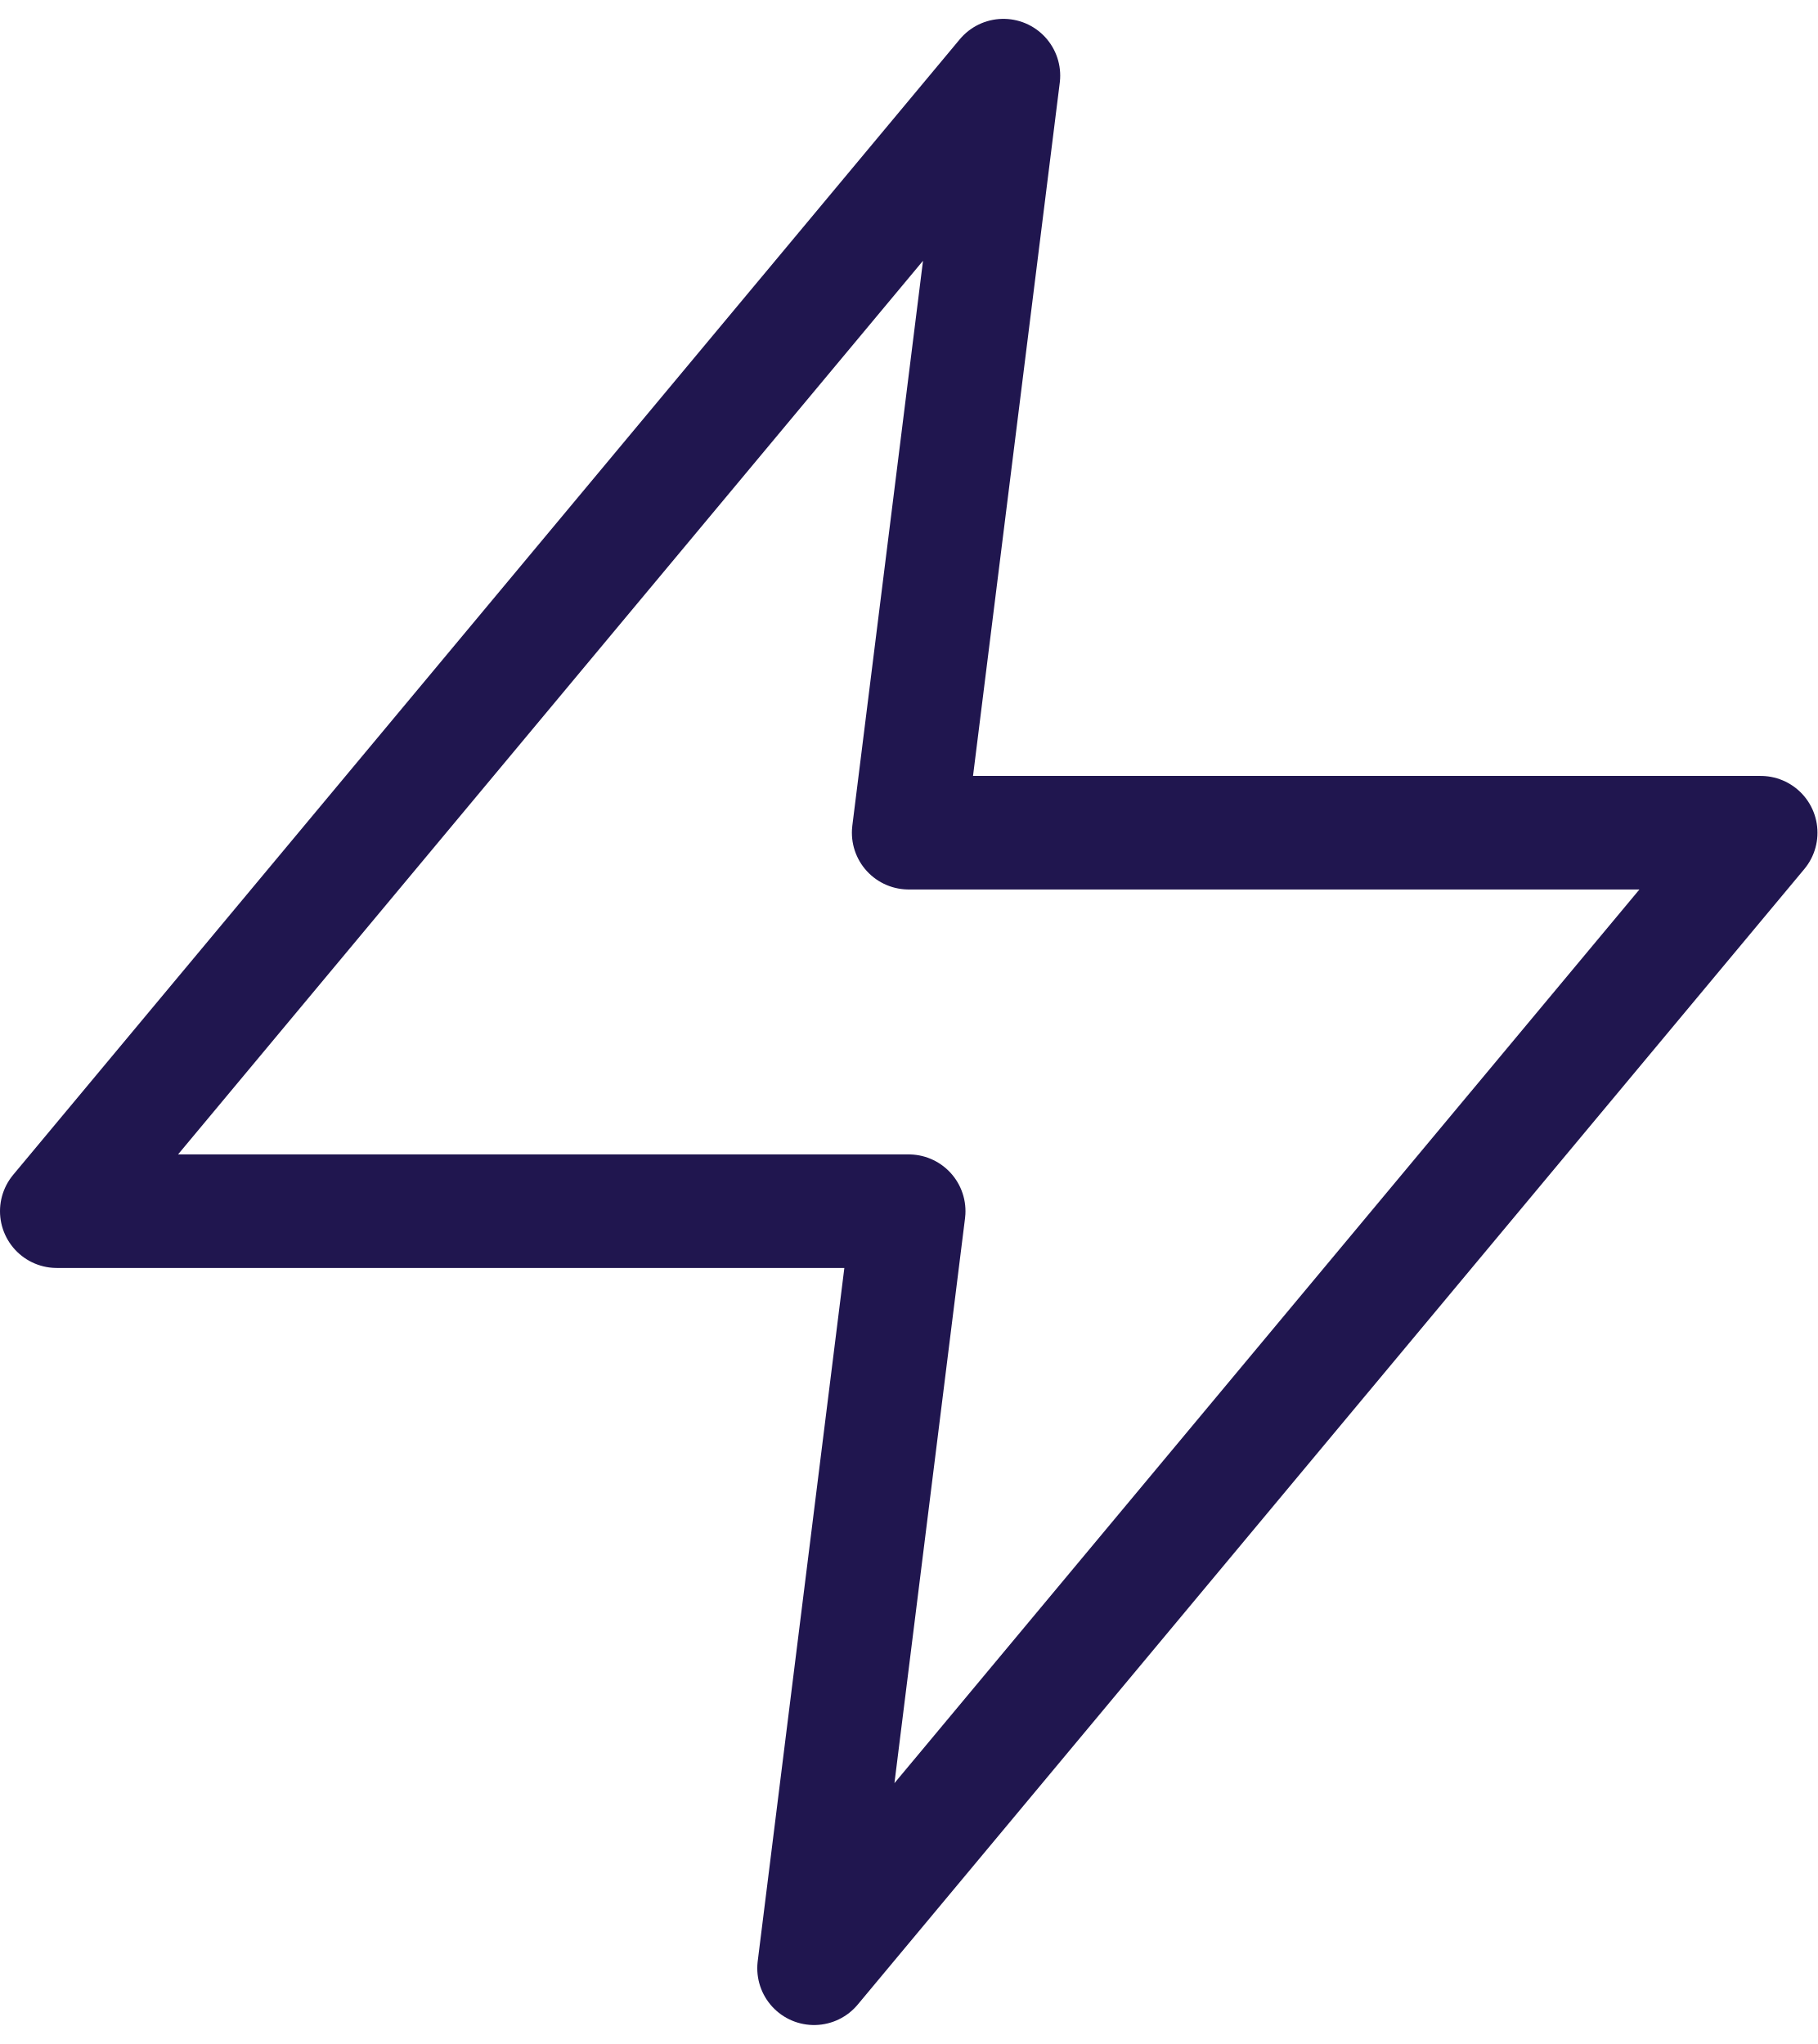
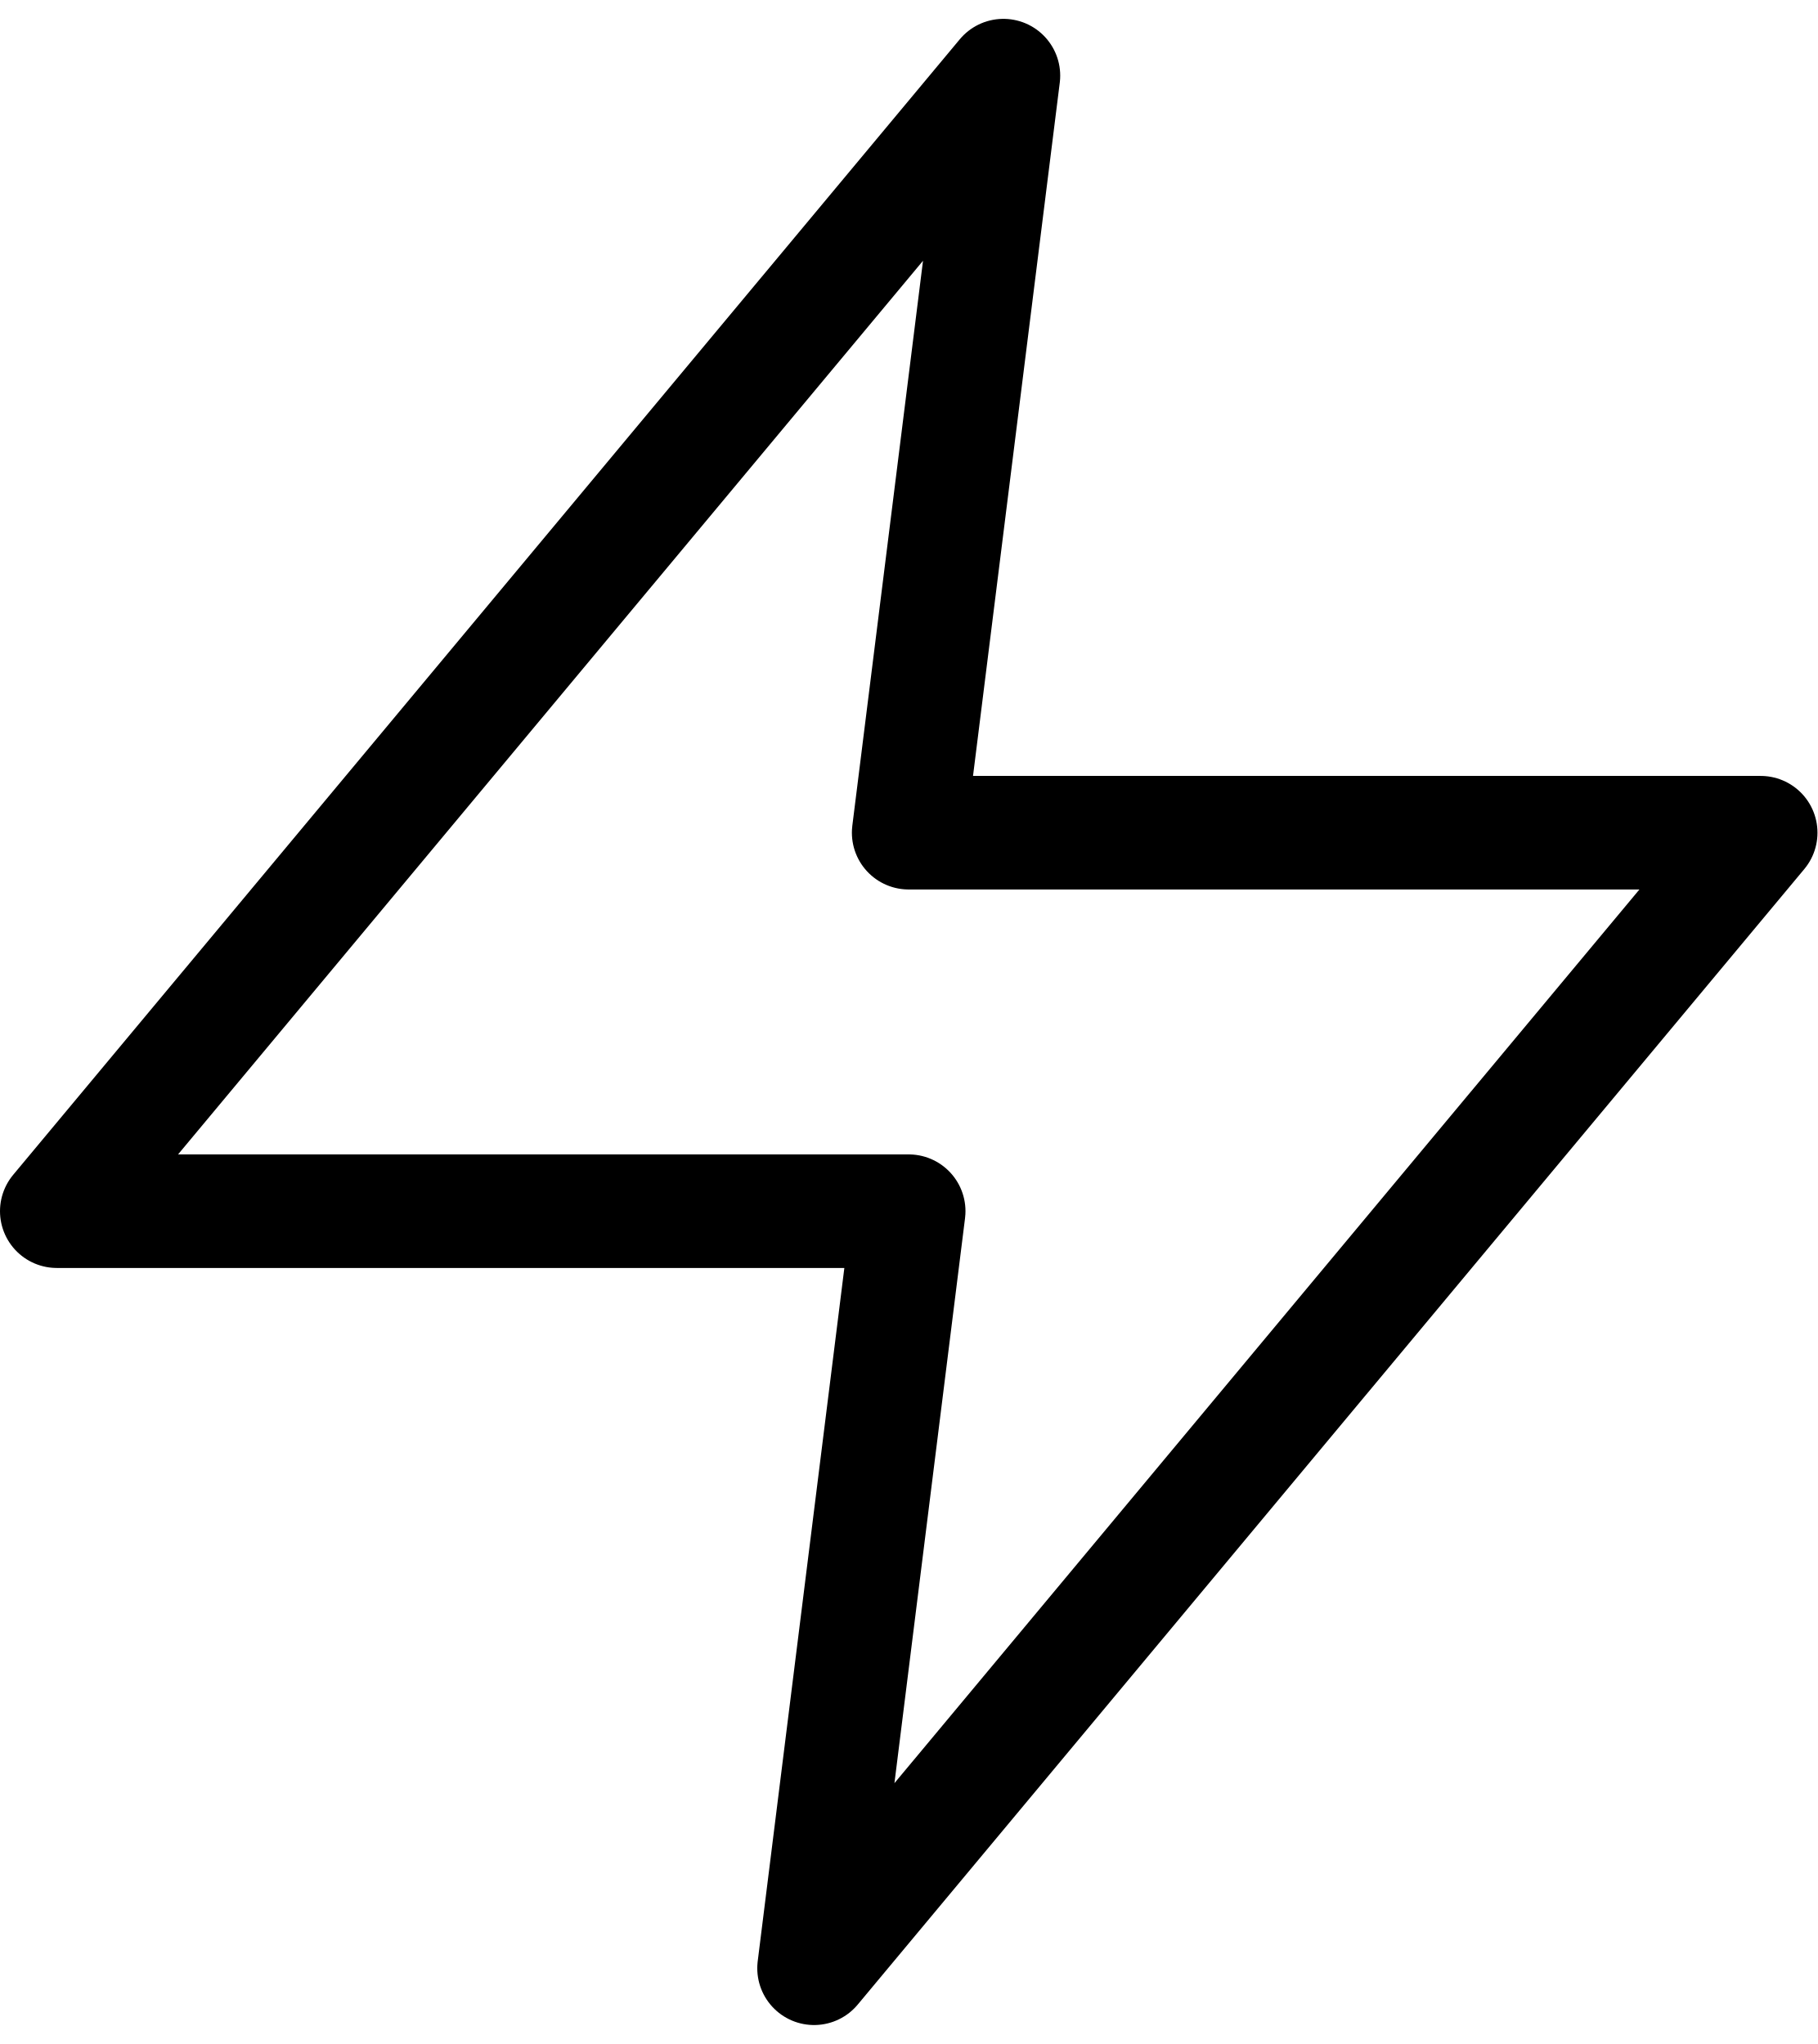
<svg xmlns="http://www.w3.org/2000/svg" width="16" height="18" viewBox="0 0 16 18" fill="none">
-   <path d="M8.834 0.666L0.5 10.666H8L7.167 17.333L15.501 7.333H8L8.834 0.666Z" stroke="#20164F" stroke-linecap="round" stroke-linejoin="round" />
+   <path d="M8.834 0.666L0.5 10.666H8L7.167 17.333L15.501 7.333H8L8.834 0.666Z" stroke="currentColor" stroke-linecap="round" stroke-linejoin="round" />
</svg>
